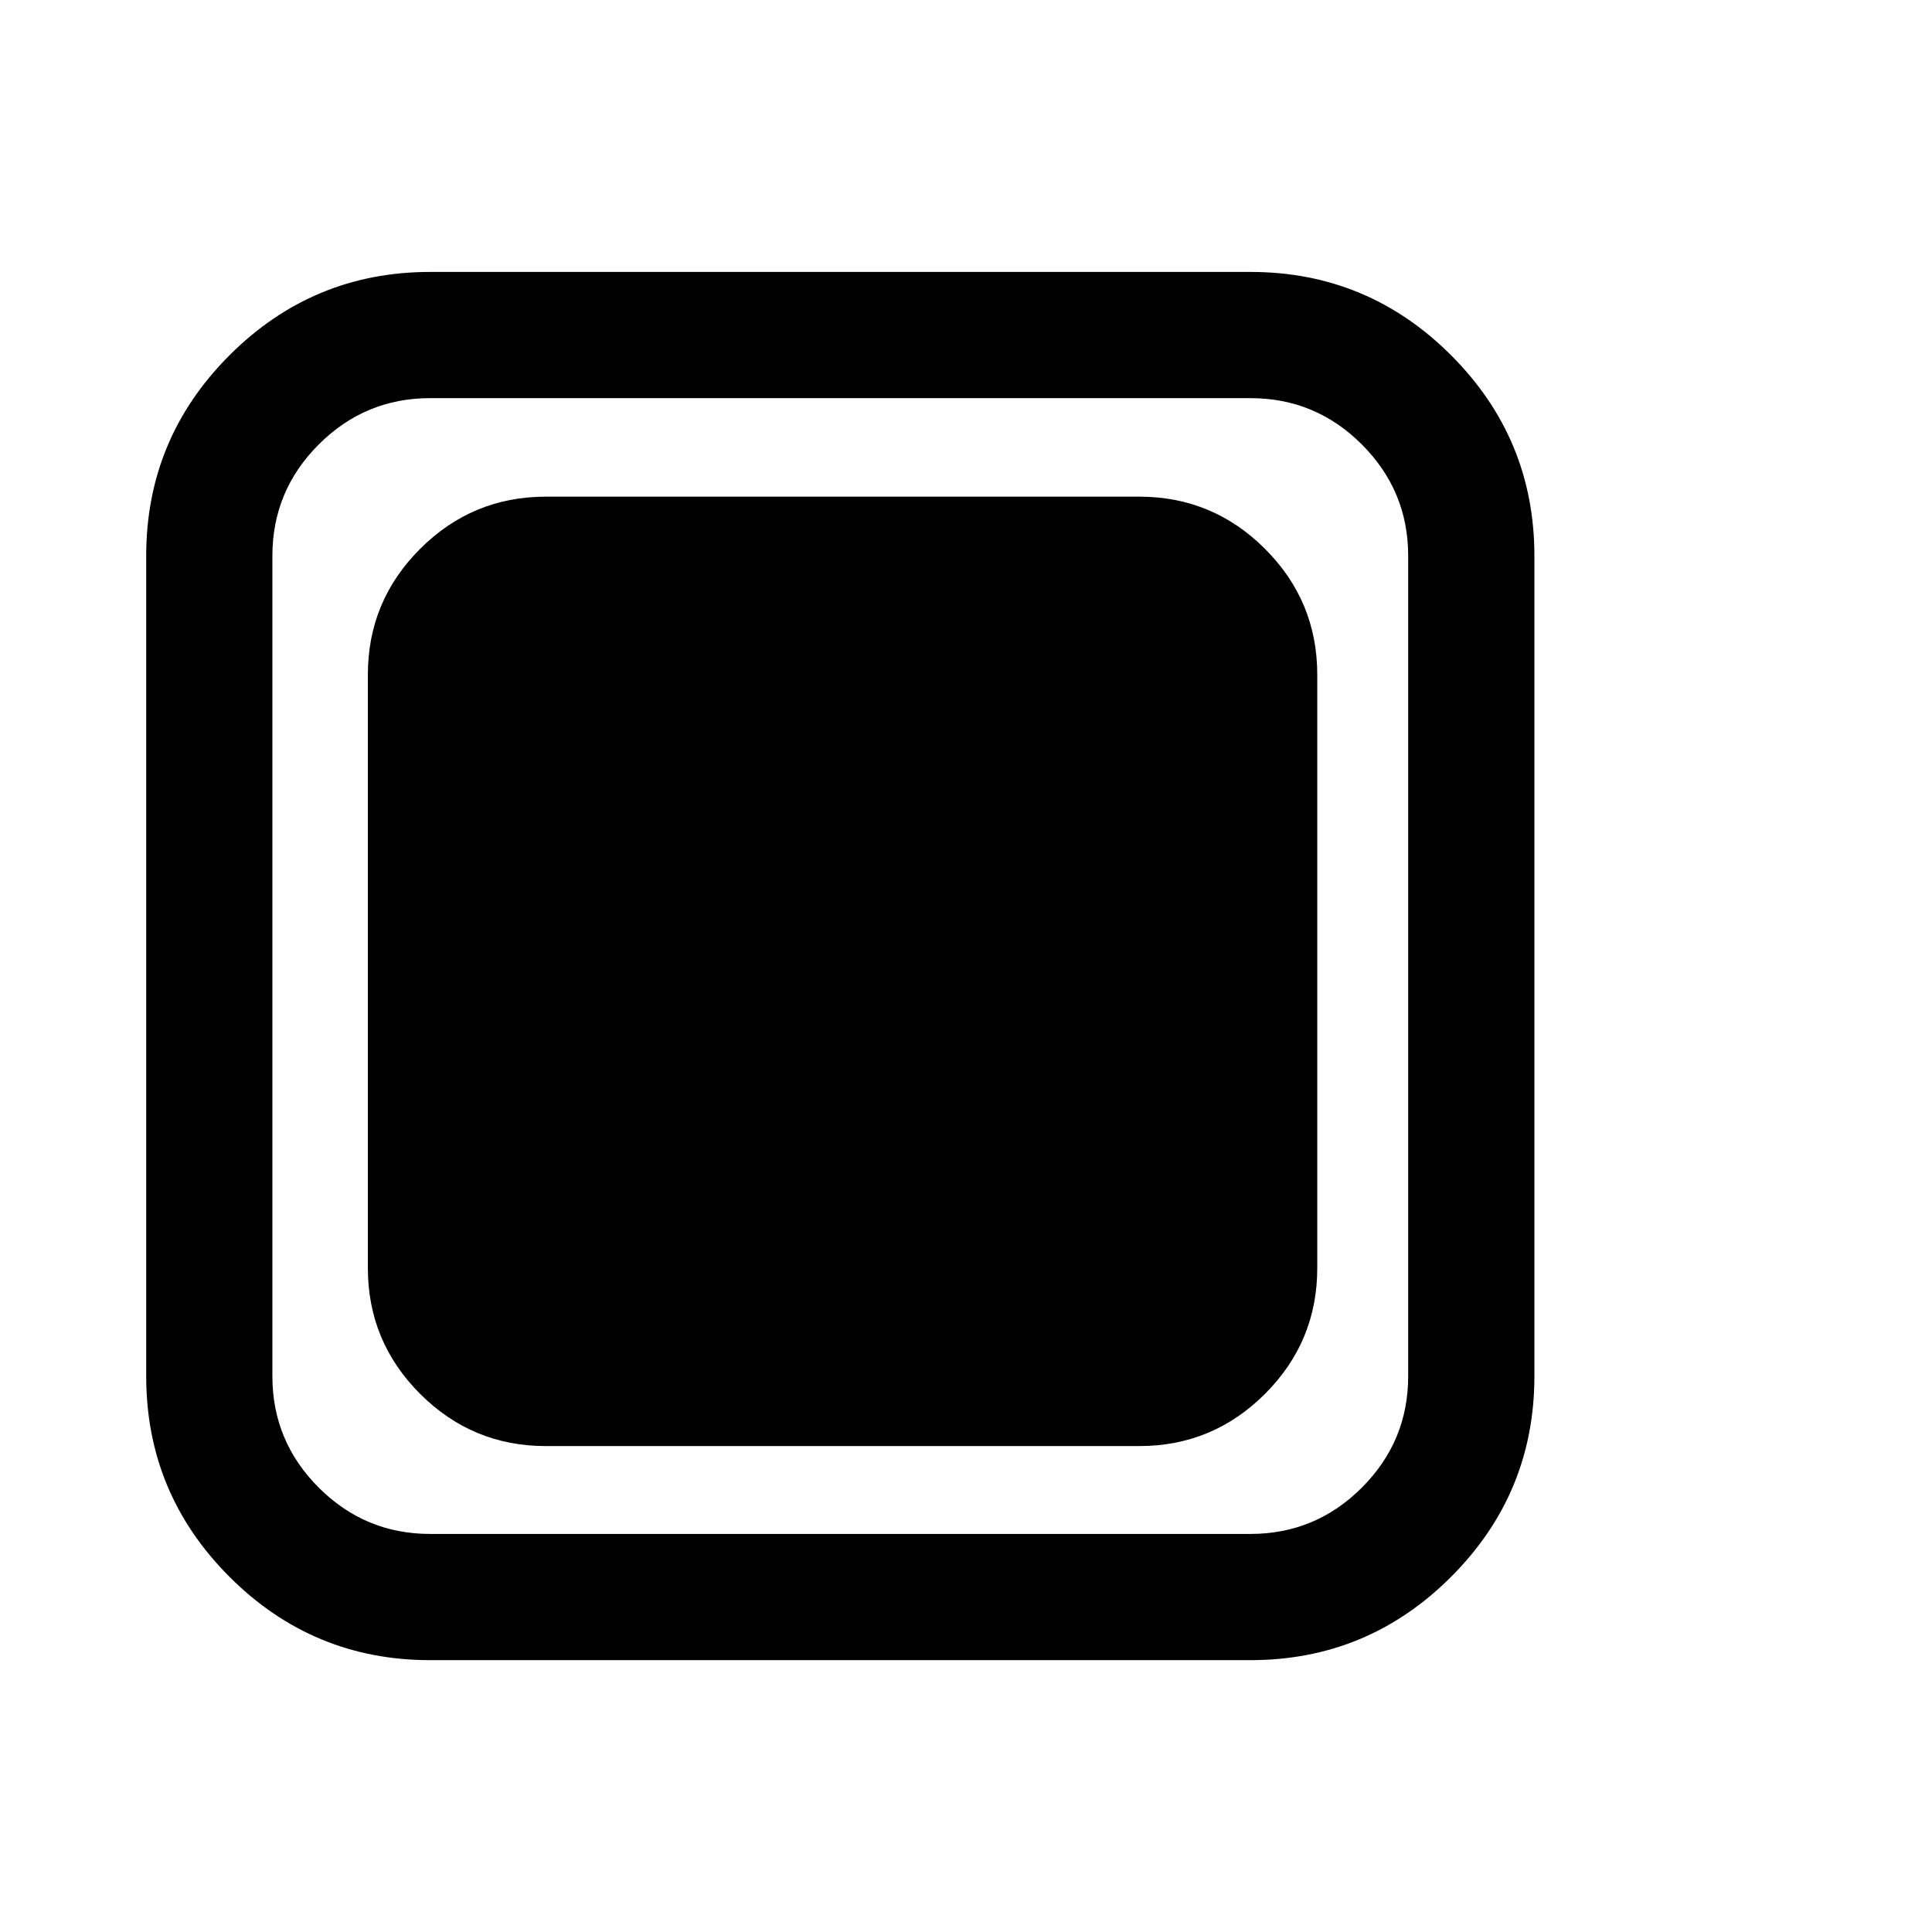
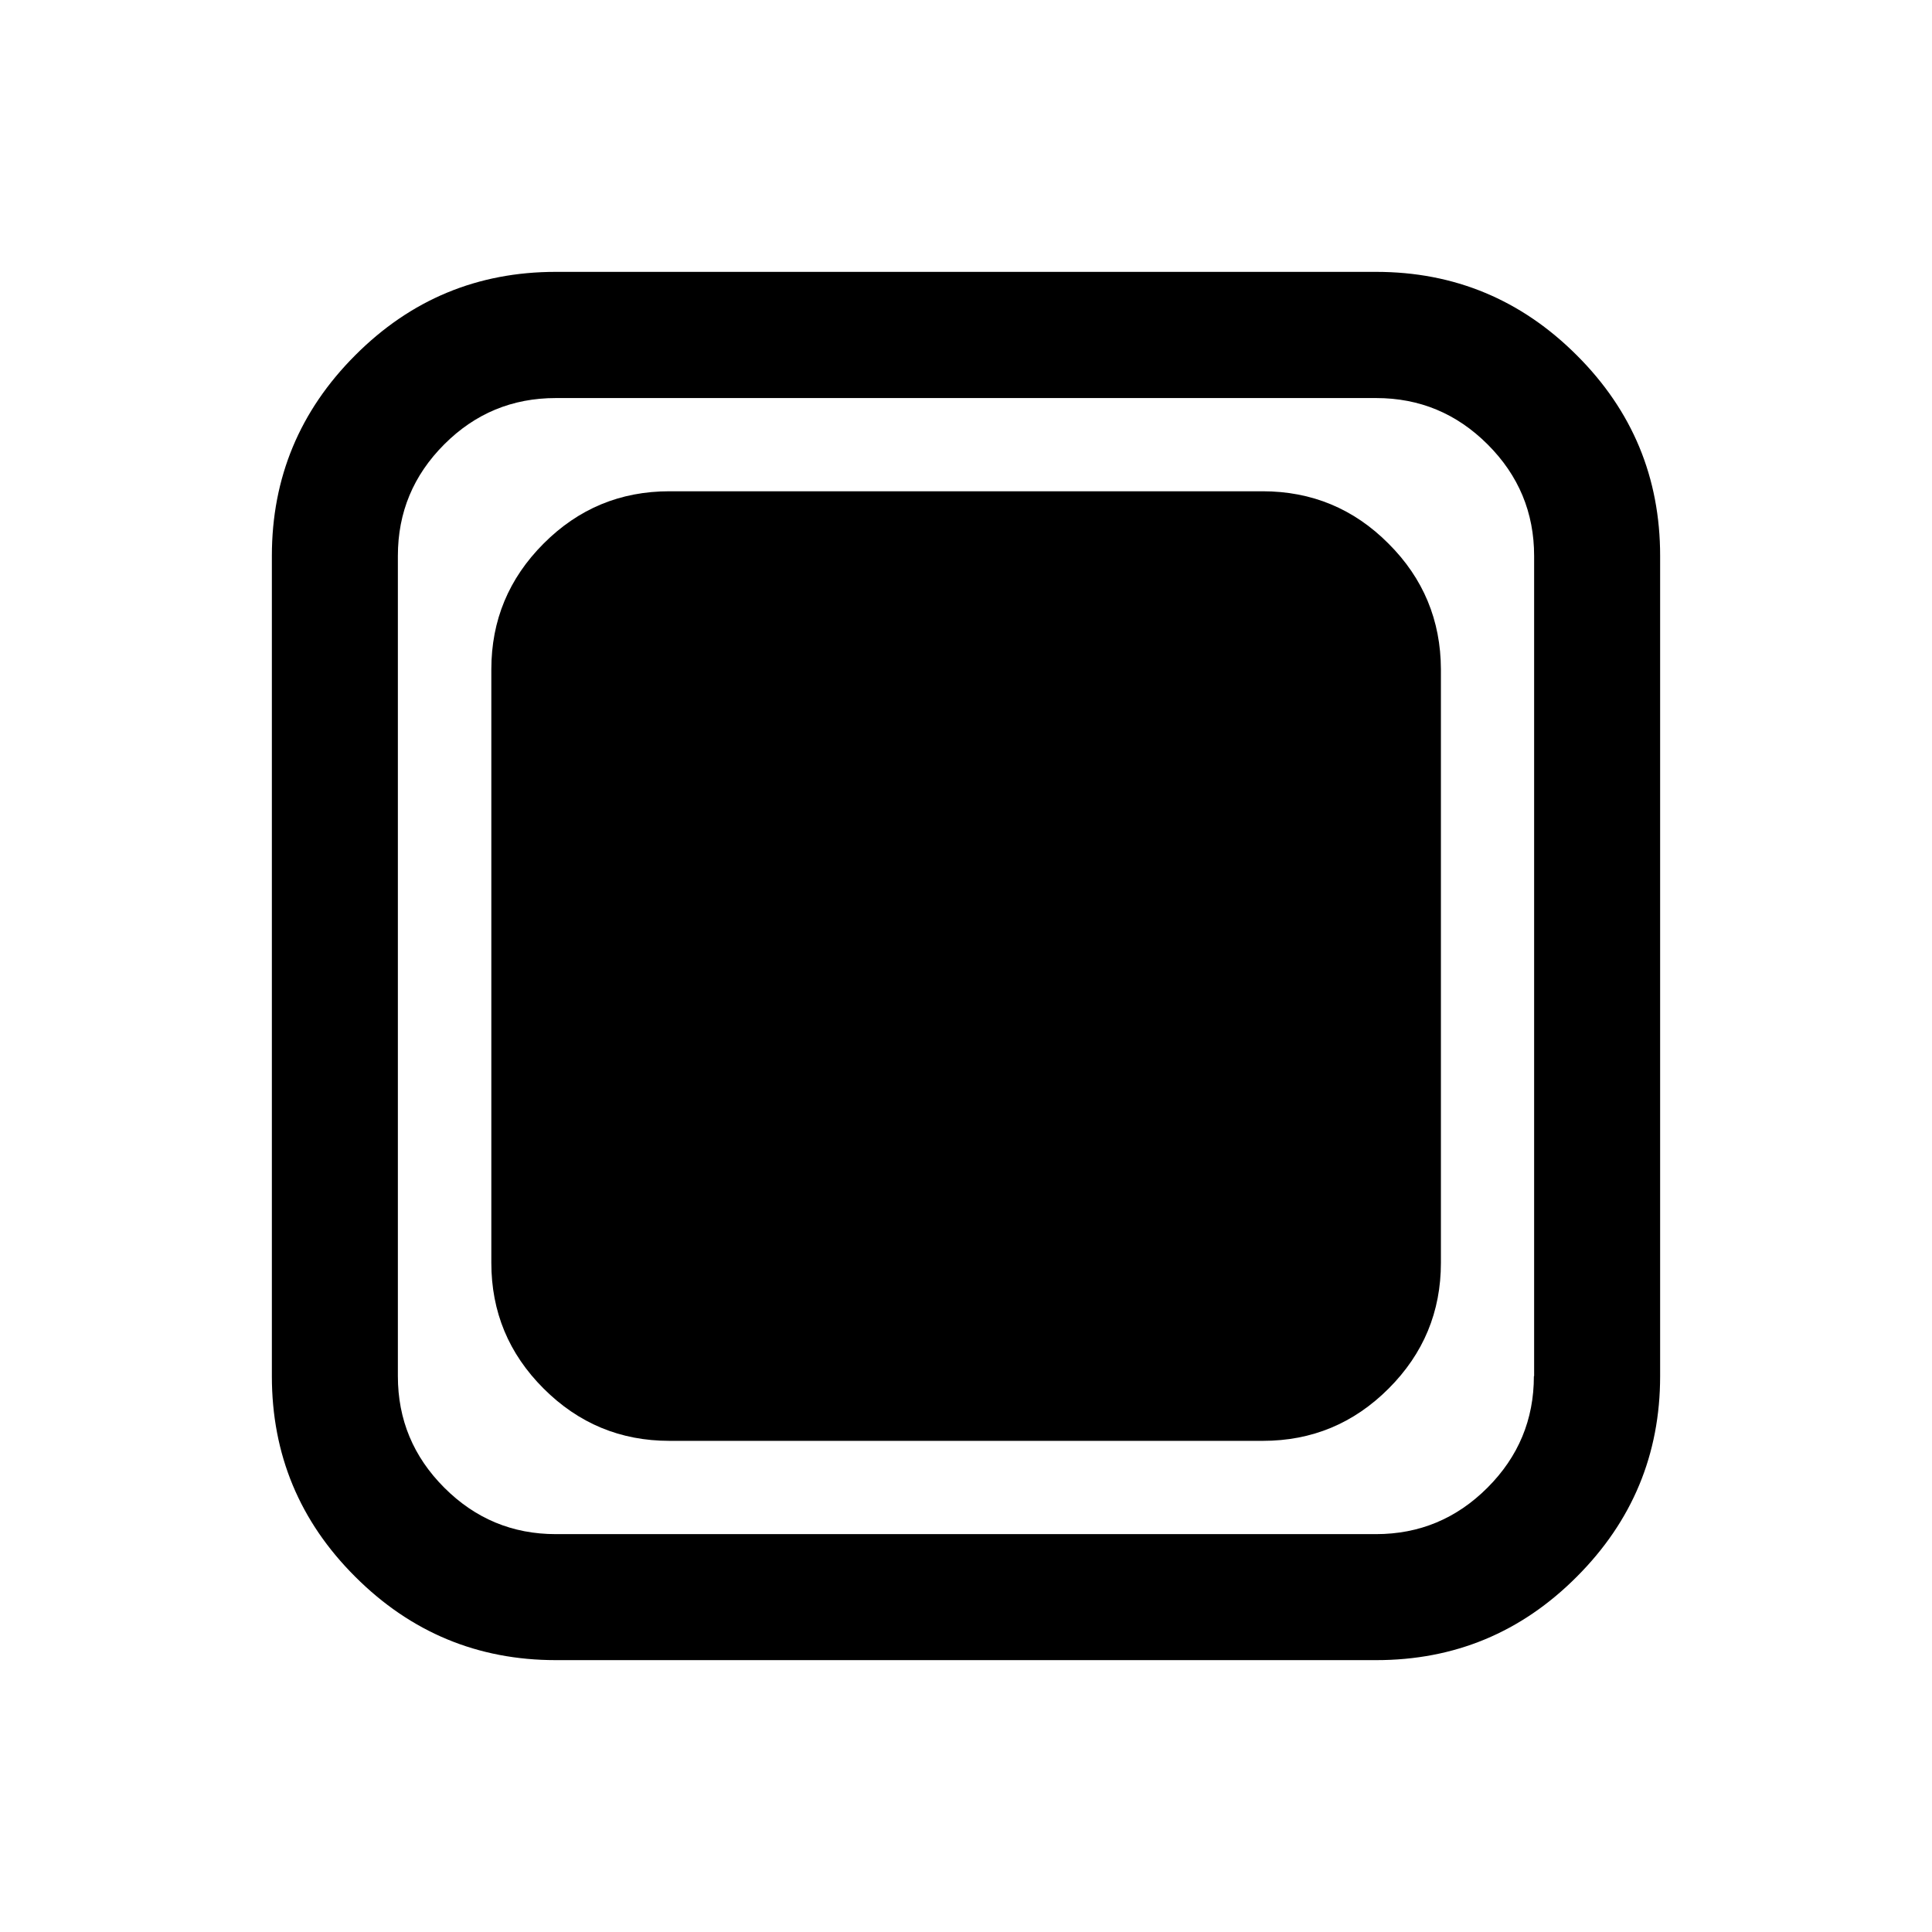
- <svg xmlns="http://www.w3.org/2000/svg" version="1.1" width="1024" height="1024" viewBox="0 0 1024 1024">
-   <g id="icomoon-ignore">
- </g>
-   <path fill="#000" d="M769.104 188.291c-29.44-29.44-64.89-44.16-106.343-44.16h-434.776c-41.454 0-76.903 14.72-106.343 44.16-29.434 29.44-44.154 64.884-44.154 106.343v434.776c0 41.454 14.72 76.897 44.154 106.343 29.44 29.44 64.89 44.16 106.343 44.16h434.776c41.454 0 76.896-14.72 106.343-44.16 29.44-29.446 44.16-64.89 44.16-106.343v-434.776c-0.007-41.454-14.727-76.903-44.16-106.343zM746.366 729.411c0 22.988-8.178 42.672-24.552 59.053-16.375 16.375-36.053 24.553-59.053 24.553h-434.776c-22.994 0-42.678-8.178-59.053-24.553-16.375-16.381-24.56-36.065-24.56-59.053v-434.776c0-22.994 8.185-42.678 24.56-59.053s36.059-24.56 59.053-24.56h434.776c23 0 42.678 8.185 59.053 24.56s24.552 36.059 24.552 59.053v434.776z" />
-   <path fill="#000" d="M670.496 290.923c-18.449-18.453-40.673-27.681-66.661-27.681h-314.509c-25.988 0-48.213 9.228-66.669 27.681-18.453 18.457-27.681 40.681-27.681 66.669v314.505c0 25.988 9.228 48.213 27.681 66.669 18.457 18.457 40.681 27.685 66.669 27.685h314.504c25.988 0 48.213-9.228 66.661-27.685 18.457-18.457 27.685-40.681 27.685-66.669v-314.505c0-25.988-9.228-48.217-27.681-66.669z" />
+ <svg xmlns="http://www.w3.org/2000/svg" version="1.1" width="32" height="32" viewBox="0 0 32 32">
+   <path d="M26.116 5.884c-0.919-0.919-2.028-1.381-3.322-1.381h-13.588c-1.297 0-2.403 0.459-3.322 1.381-0.919 0.919-1.381 2.028-1.381 3.322v13.588c0 1.297 0.459 2.403 1.381 3.322 0.919 0.919 2.028 1.381 3.322 1.381h13.588c1.297 0 2.403-0.459 3.322-1.381 0.919-0.919 1.381-2.028 1.381-3.322v-13.588c0-1.294-0.459-2.403-1.381-3.322v0zM25.406 22.794c0 0.719-0.256 1.334-0.769 1.847s-1.128 0.769-1.847 0.769h-13.584c-0.719 0-1.334-0.256-1.847-0.769s-0.769-1.128-0.769-1.847v-13.588c0-0.719 0.256-1.334 0.769-1.847s1.128-0.766 1.847-0.766h13.588c0.719 0 1.334 0.256 1.847 0.769s0.769 1.128 0.769 1.847v13.584z" />
+   <path d="M22.997 9.003c-0.575-0.578-1.272-0.866-2.084-0.866h-9.825c-0.813 0-1.506 0.287-2.084 0.866s-0.866 1.272-0.866 2.084v9.828c0 0.813 0.287 1.506 0.866 2.084s1.272 0.866 2.084 0.866h9.828c0.813 0 1.506-0.288 2.084-0.866s0.866-1.272 0.866-2.084v-9.831c-0.003-0.809-0.291-1.506-0.869-2.081v0z" />
</svg>
